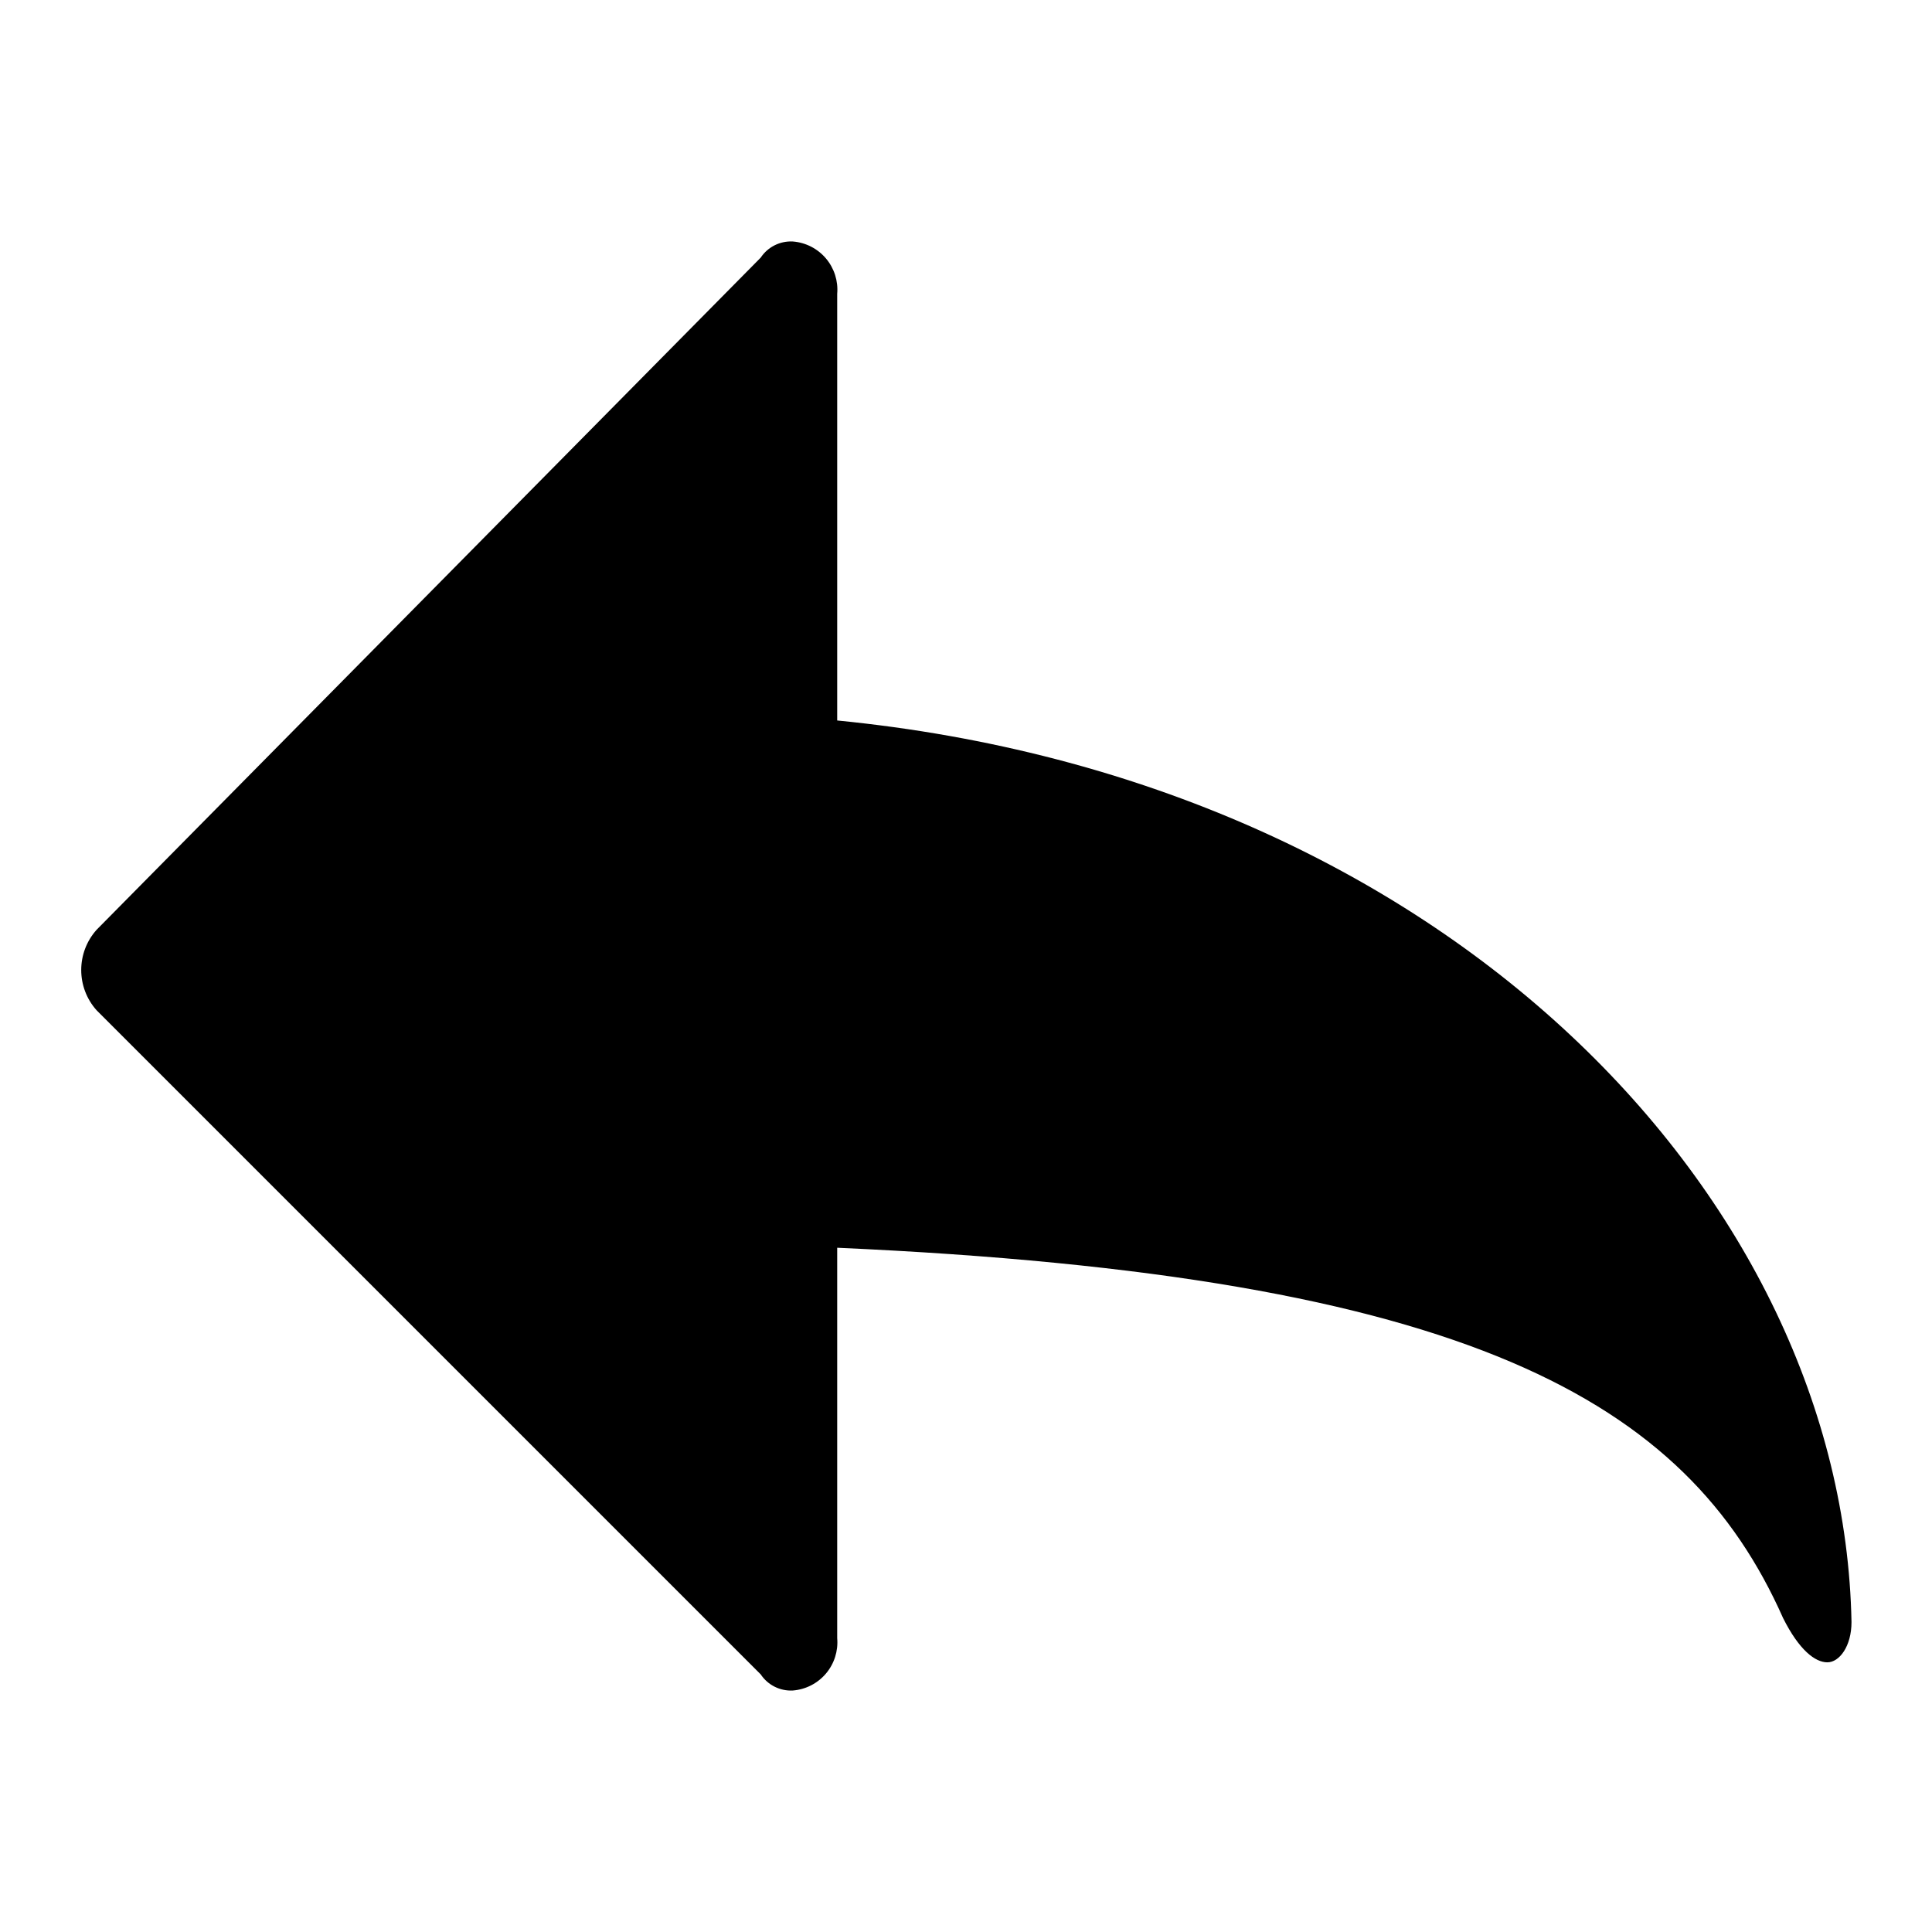
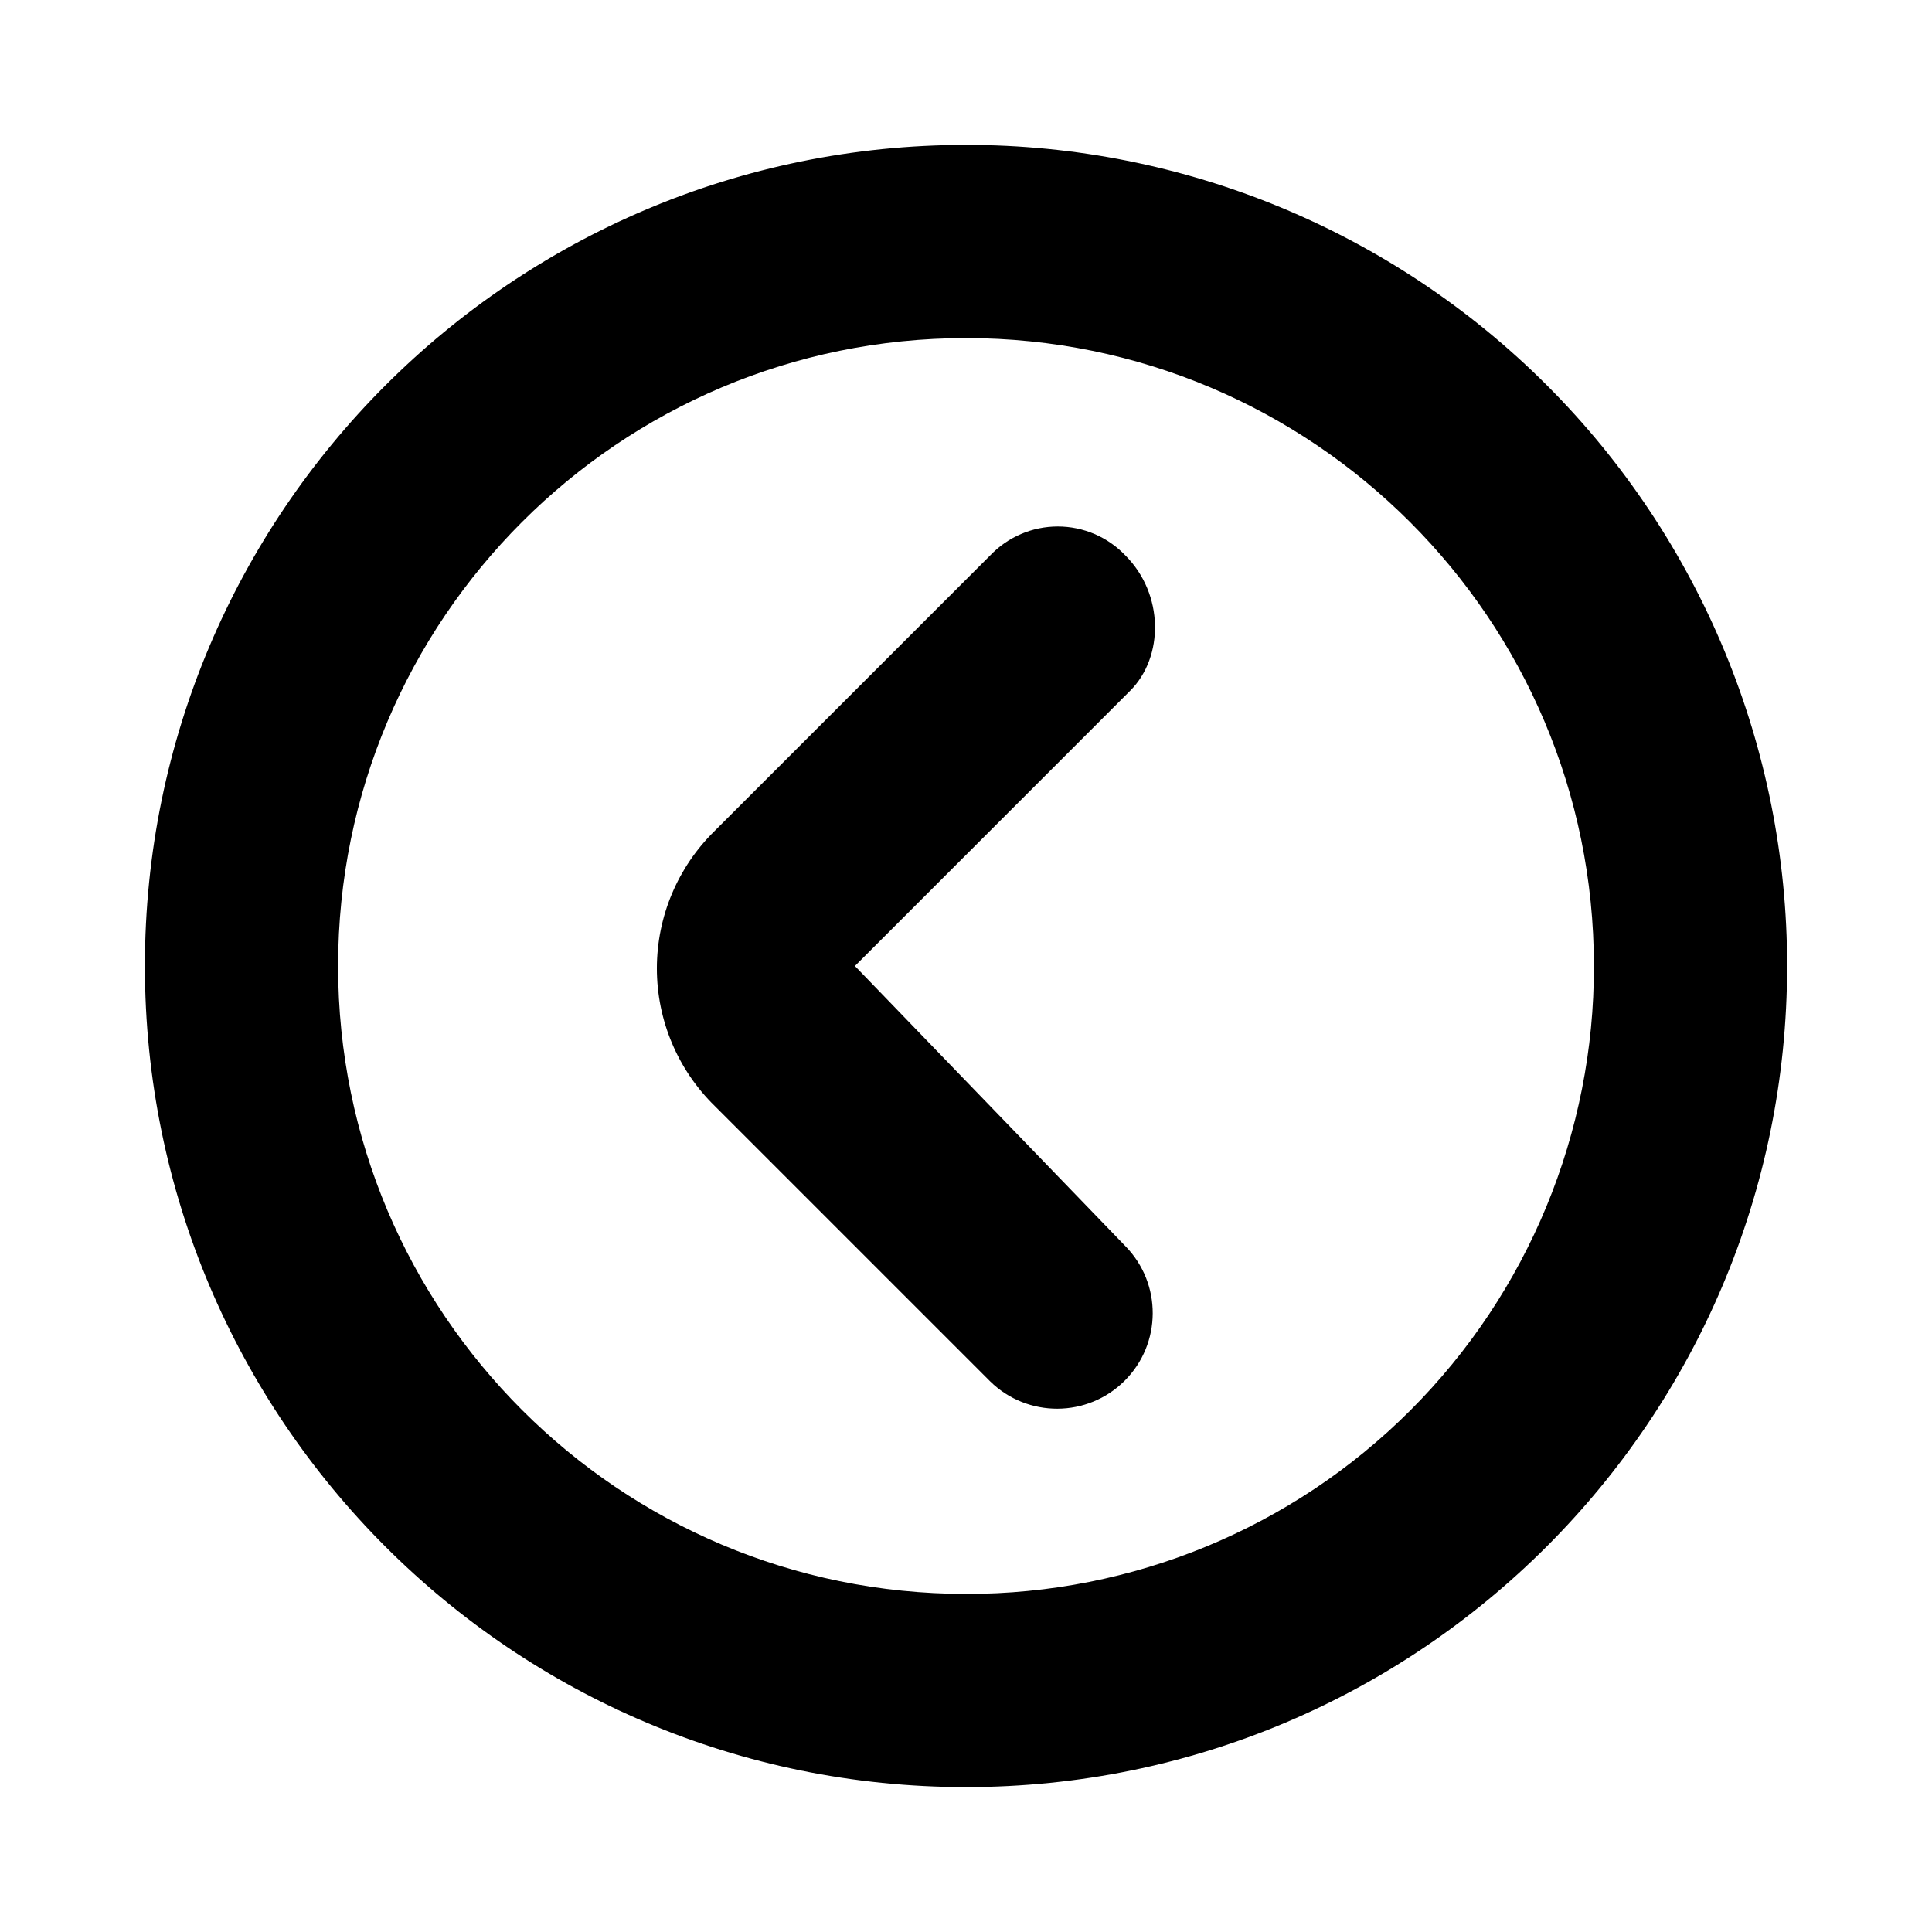
- <svg xmlns="http://www.w3.org/2000/svg" width="800px" height="800px" viewBox="0 0 48 48">
-   <g id="Layer_2" data-name="Layer 2">
-     <g id="invisible_box" data-name="invisible box">
-       <rect width="48" height="48" fill="none" />
-     </g>
-     <g id="Q3_icons" data-name="Q3 icons">
-       <path d="M19.7,6a.9.9,0,0,0-.8.4L2.4,23.1a1.5,1.5,0,0,0,0,2L18.9,41.6a.9.9,0,0,0,.8.4,1.2,1.2,0,0,0,1.1-1.3V31c15.7.7,21.1,3.8,23.5,9.2.4.8.8,1.1,1.1,1.1s.6-.4.6-1c-.2-10.5-10-20.9-25.2-22.4V7.3A1.2,1.2,0,0,0,19.7,6Z" />
-     </g>
-   </g>
+ <svg xmlns="http://www.w3.org/2000/svg" fill="#000000" width="800px" height="800px" viewBox="0 0 200 200" data-name="Layer 1" id="Layer_1">
+   <path d="M100,15a85,85,0,1,0,85,85A84.93,84.93,0,0,0,100,15Zm0,150a65,65,0,1,1,65-65A64.87,64.87,0,0,1,100,165ZM116.5,57.5a9.67,9.67,0,0,0-14,0L74,86a19.92,19.92,0,0,0,0,28.5L102.5,143a9.9,9.9,0,0,0,14-14l-28-29L117,71.5C120.5,68,120.5,61.5,116.5,57.5Z" />
</svg>
